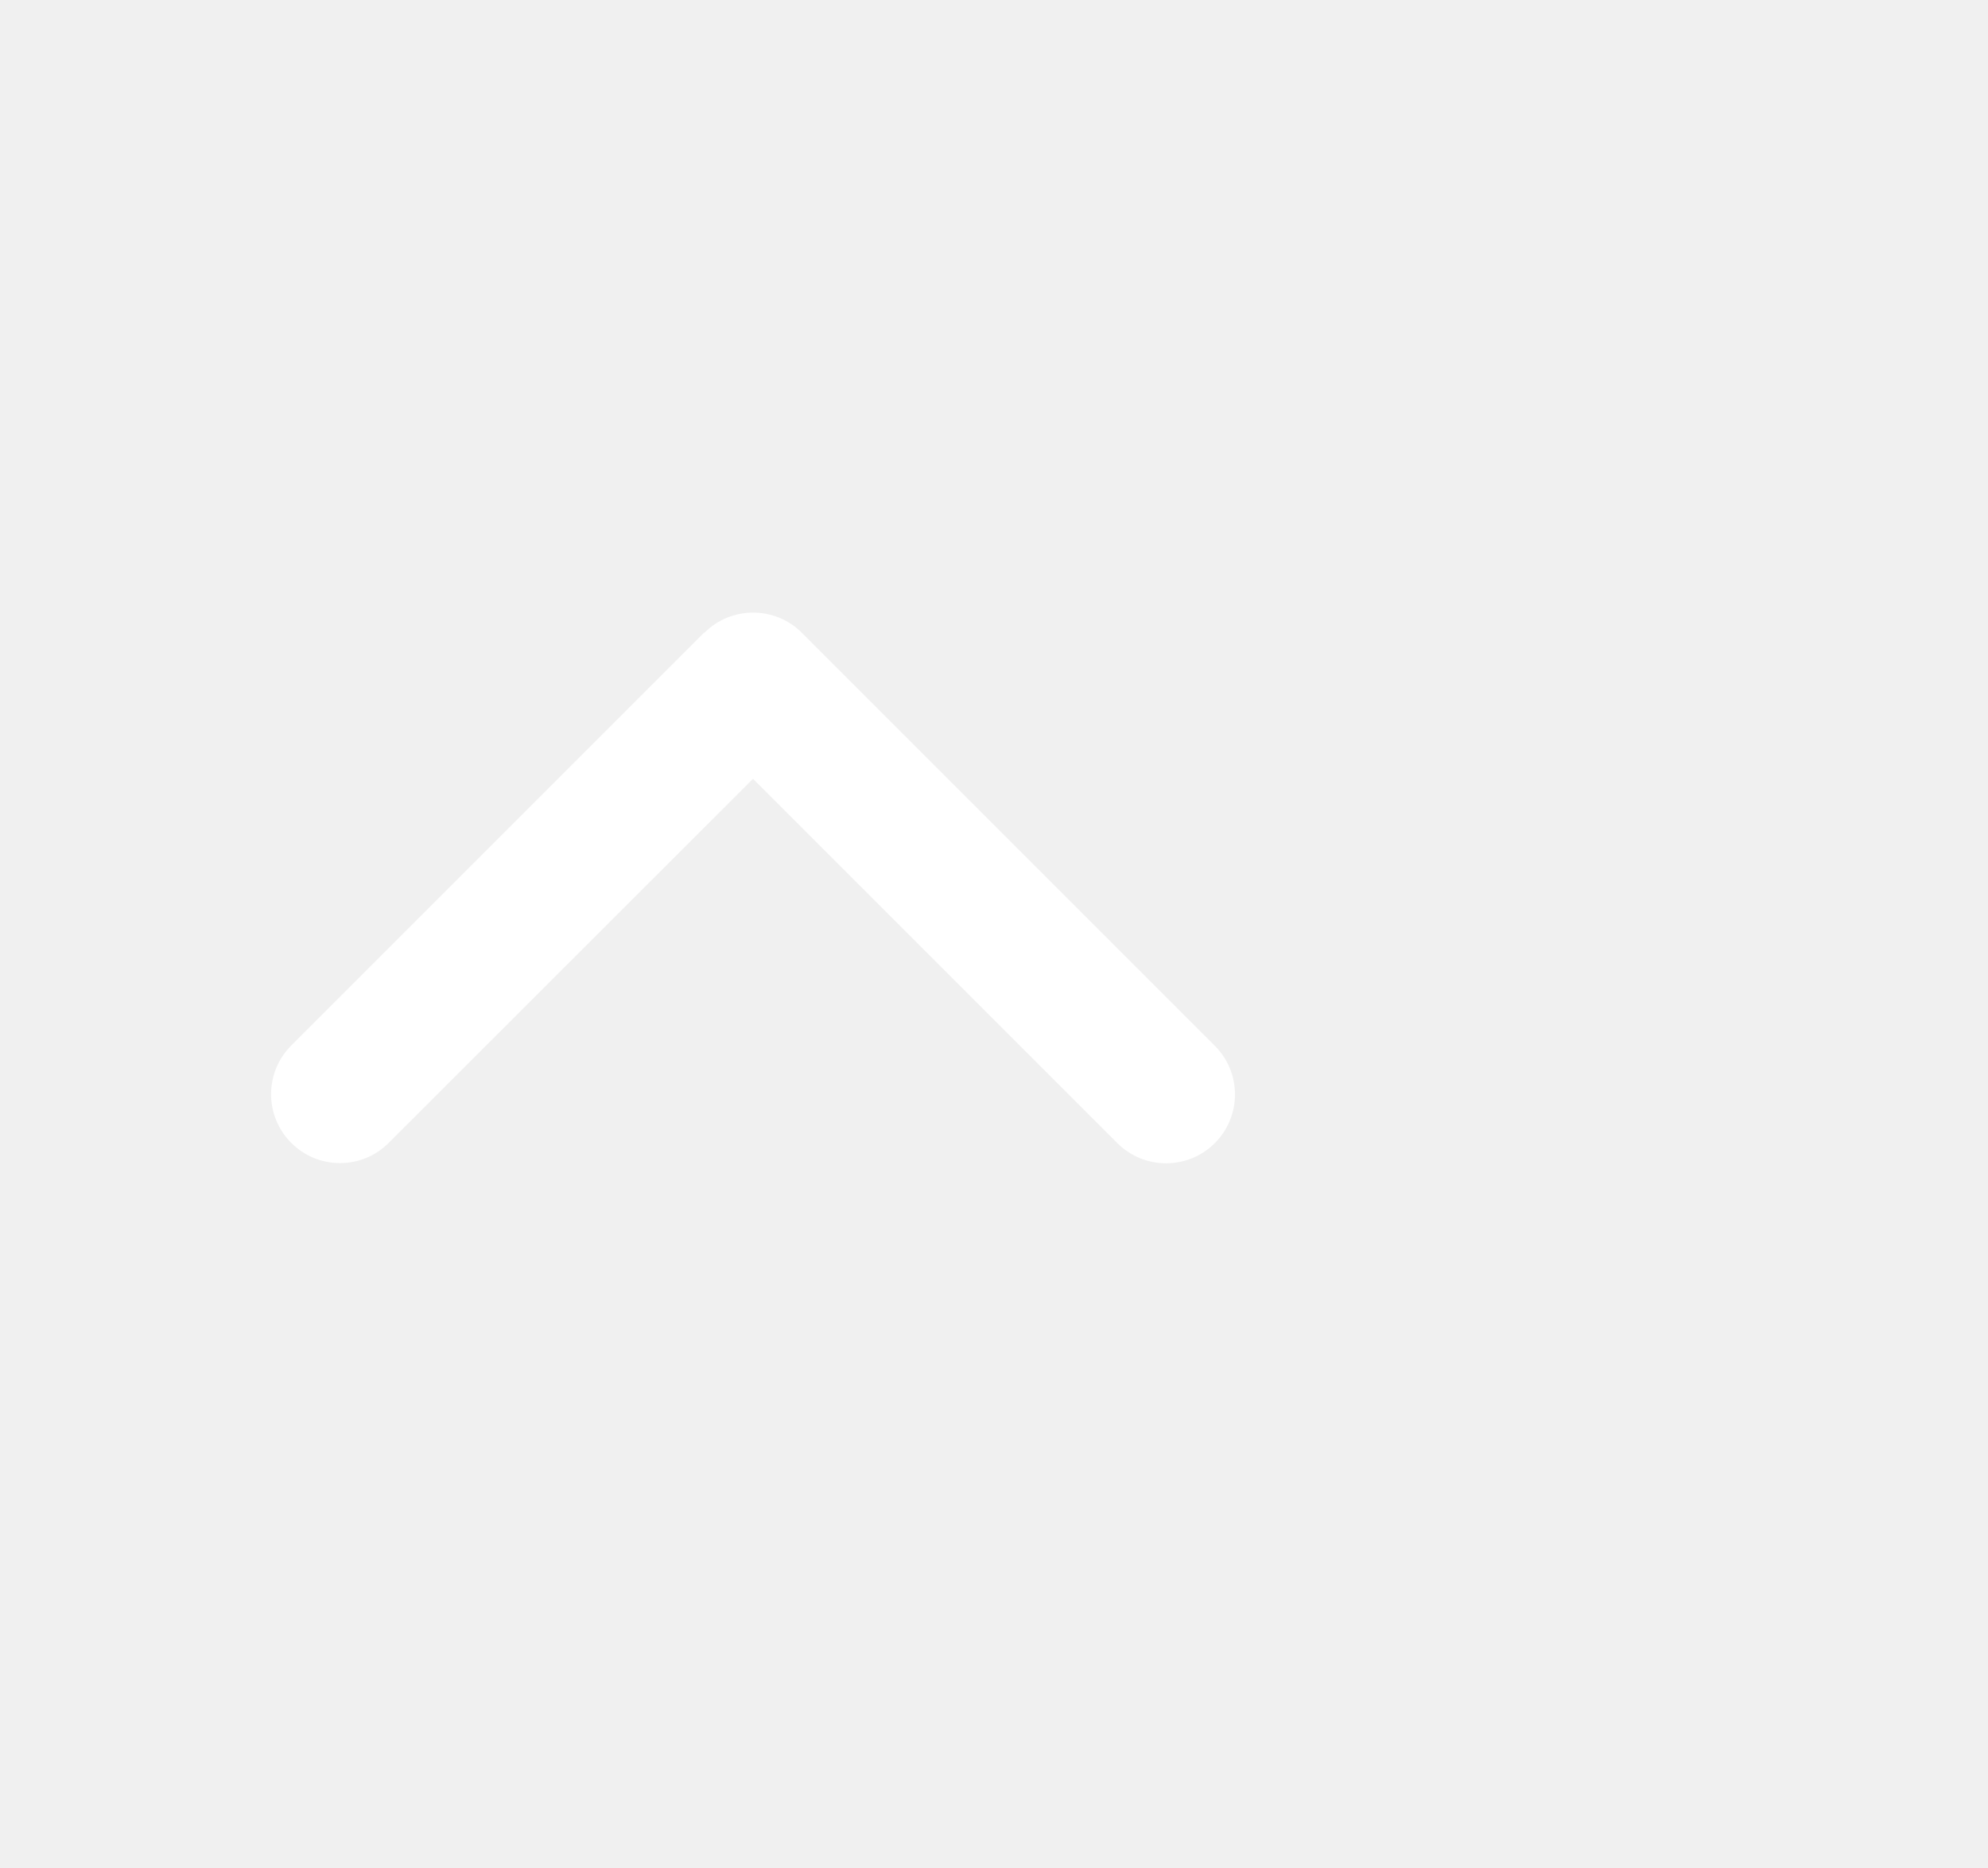
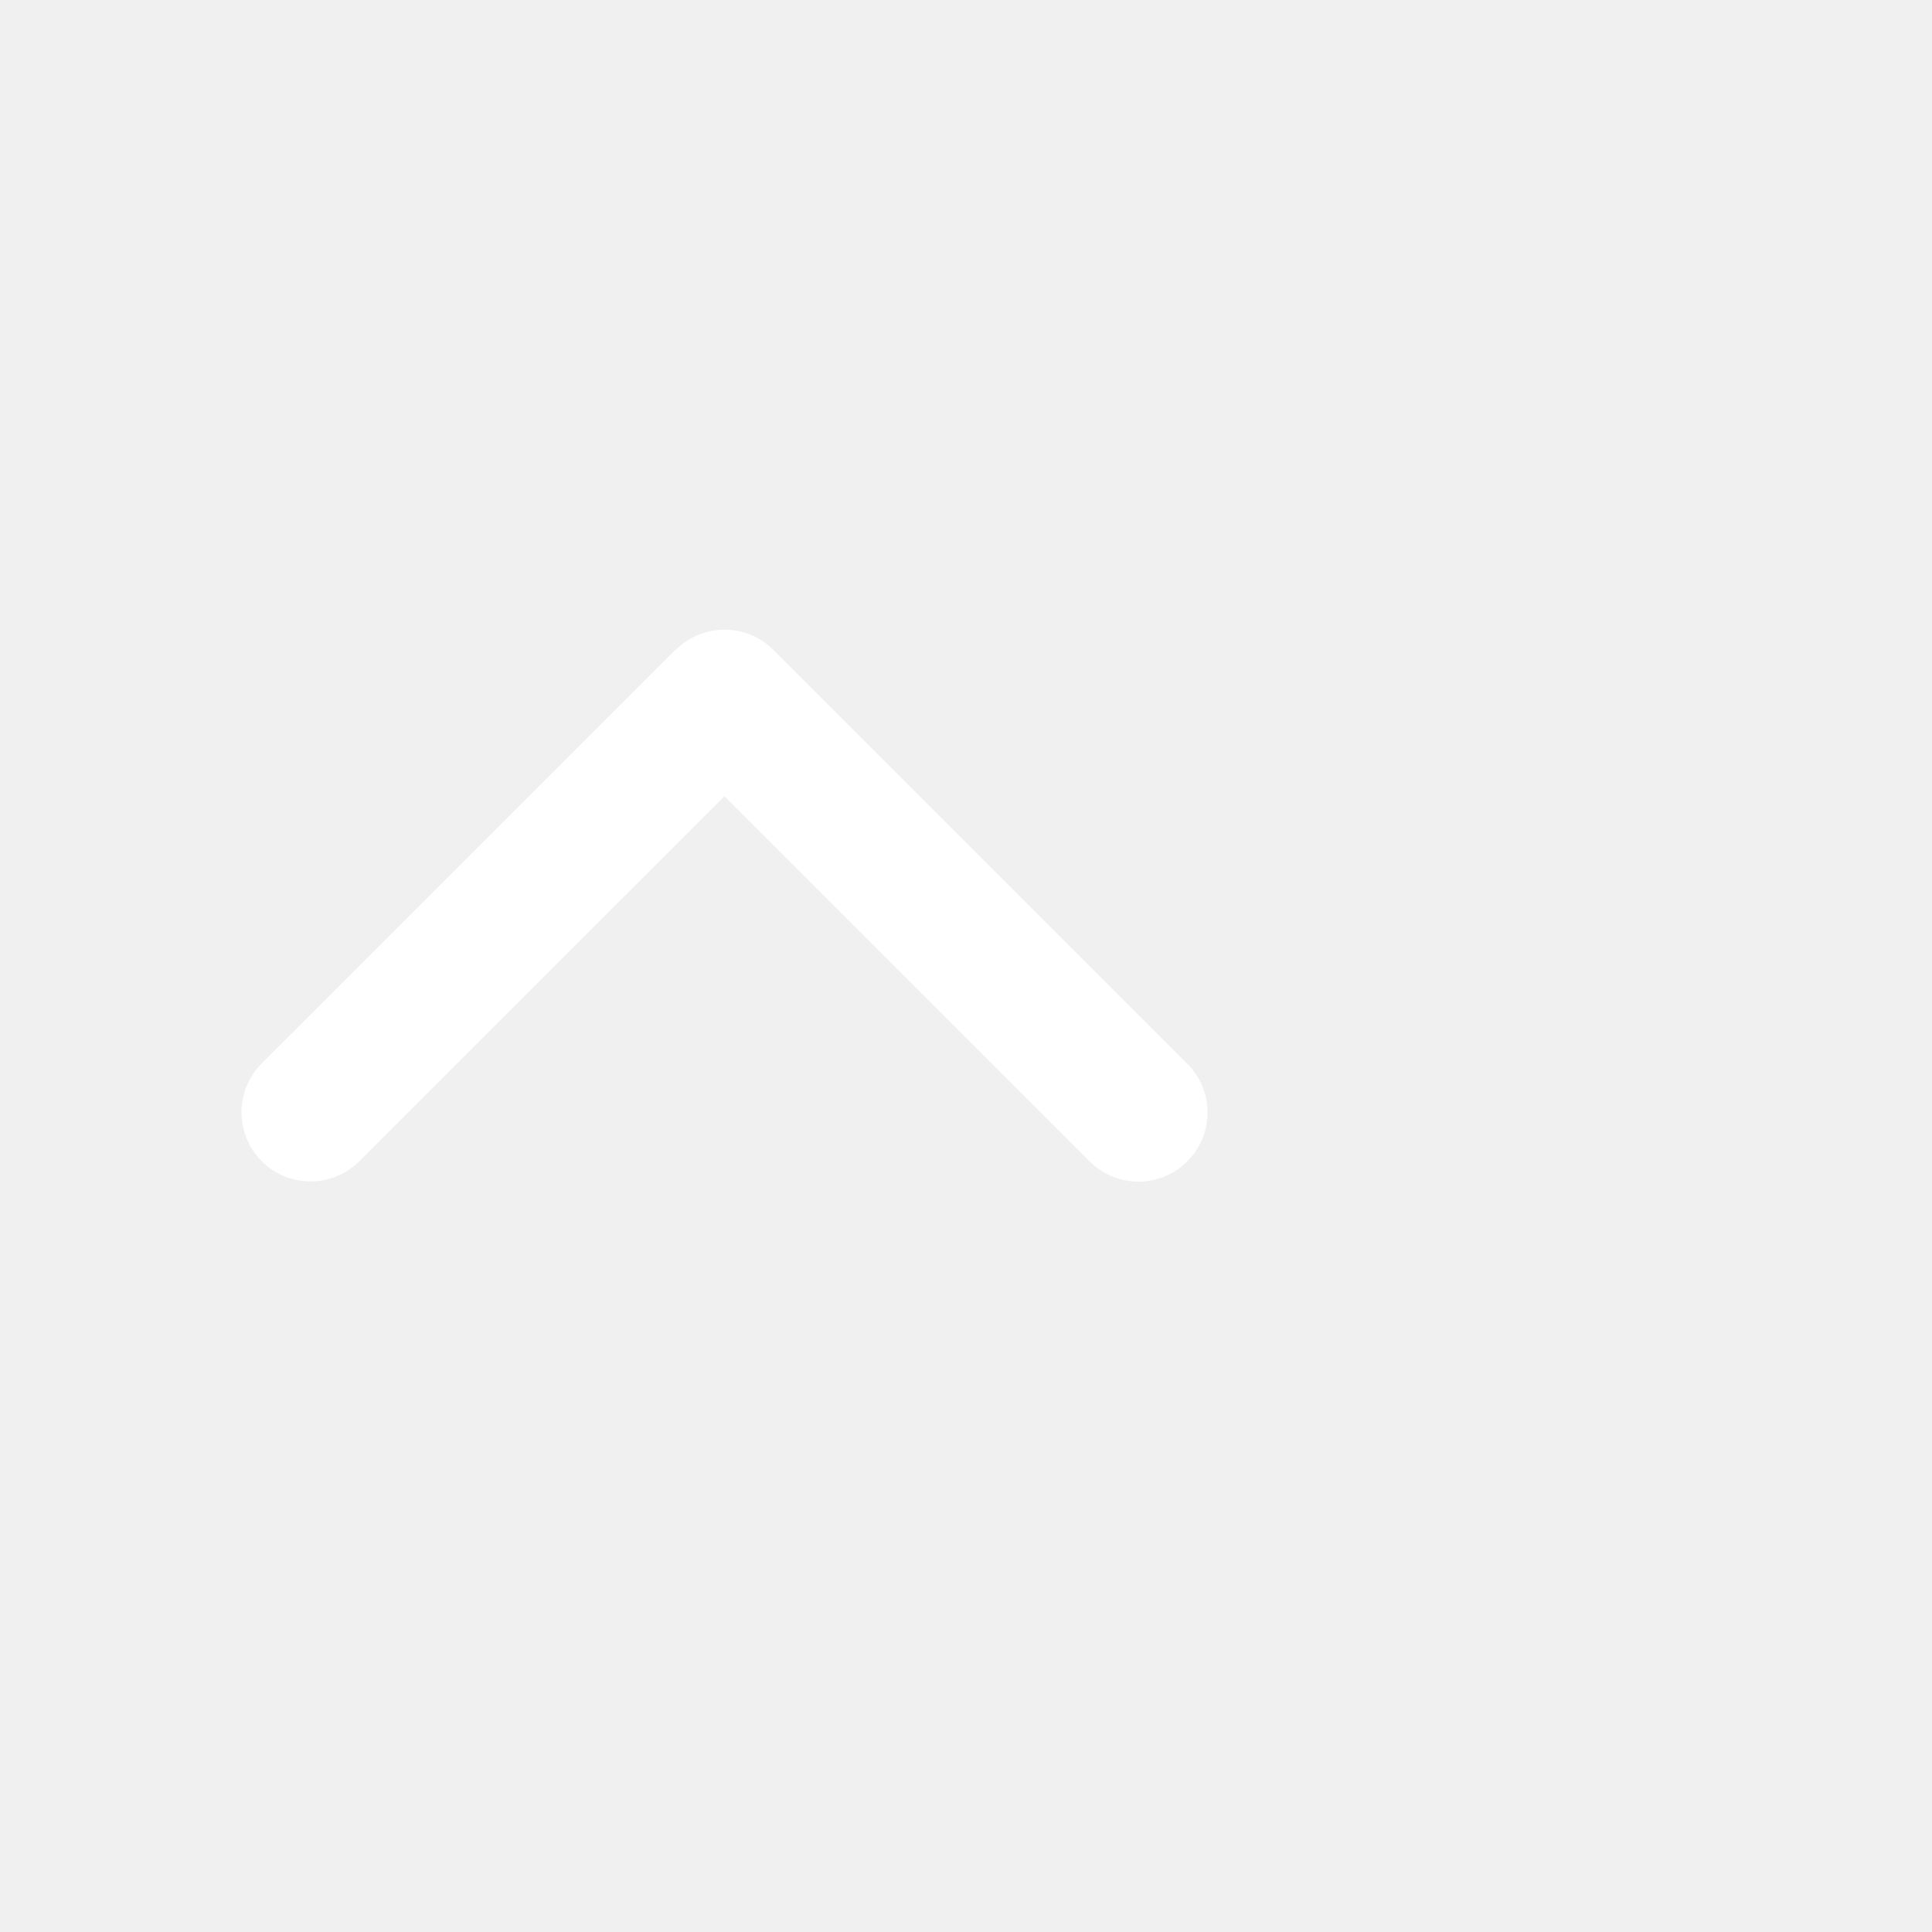
- <svg xmlns="http://www.w3.org/2000/svg" width="33" height="31" viewBox="0 0 33 31" fill="none">
-   <path d="M11.693 10.503C12.139 10.057 12.864 10.057 13.31 10.503L20.165 17.358C20.612 17.804 20.612 18.529 20.165 18.975C19.719 19.421 18.994 19.421 18.548 18.975L12.5 12.927L6.452 18.971C6.006 19.418 5.281 19.418 4.835 18.971C4.388 18.525 4.388 17.8 4.835 17.354L11.69 10.499L11.693 10.503Z" fill="white" />
+ <svg xmlns="http://www.w3.org/2000/svg" width="32" height="32" viewBox="0 0 32 31" fill="none">
+   <path d="M11.193 10.264C11.639 9.818 12.364 9.818 12.81 10.264L19.665 17.119C20.112 17.565 20.112 18.29 19.665 18.736C19.219 19.183 18.494 19.183 18.048 18.736L12 12.688L5.952 18.733C5.506 19.179 4.781 19.179 4.335 18.733C3.888 18.287 3.888 17.562 4.335 17.115L11.19 10.261L11.193 10.264Z" fill="white" />
</svg>
